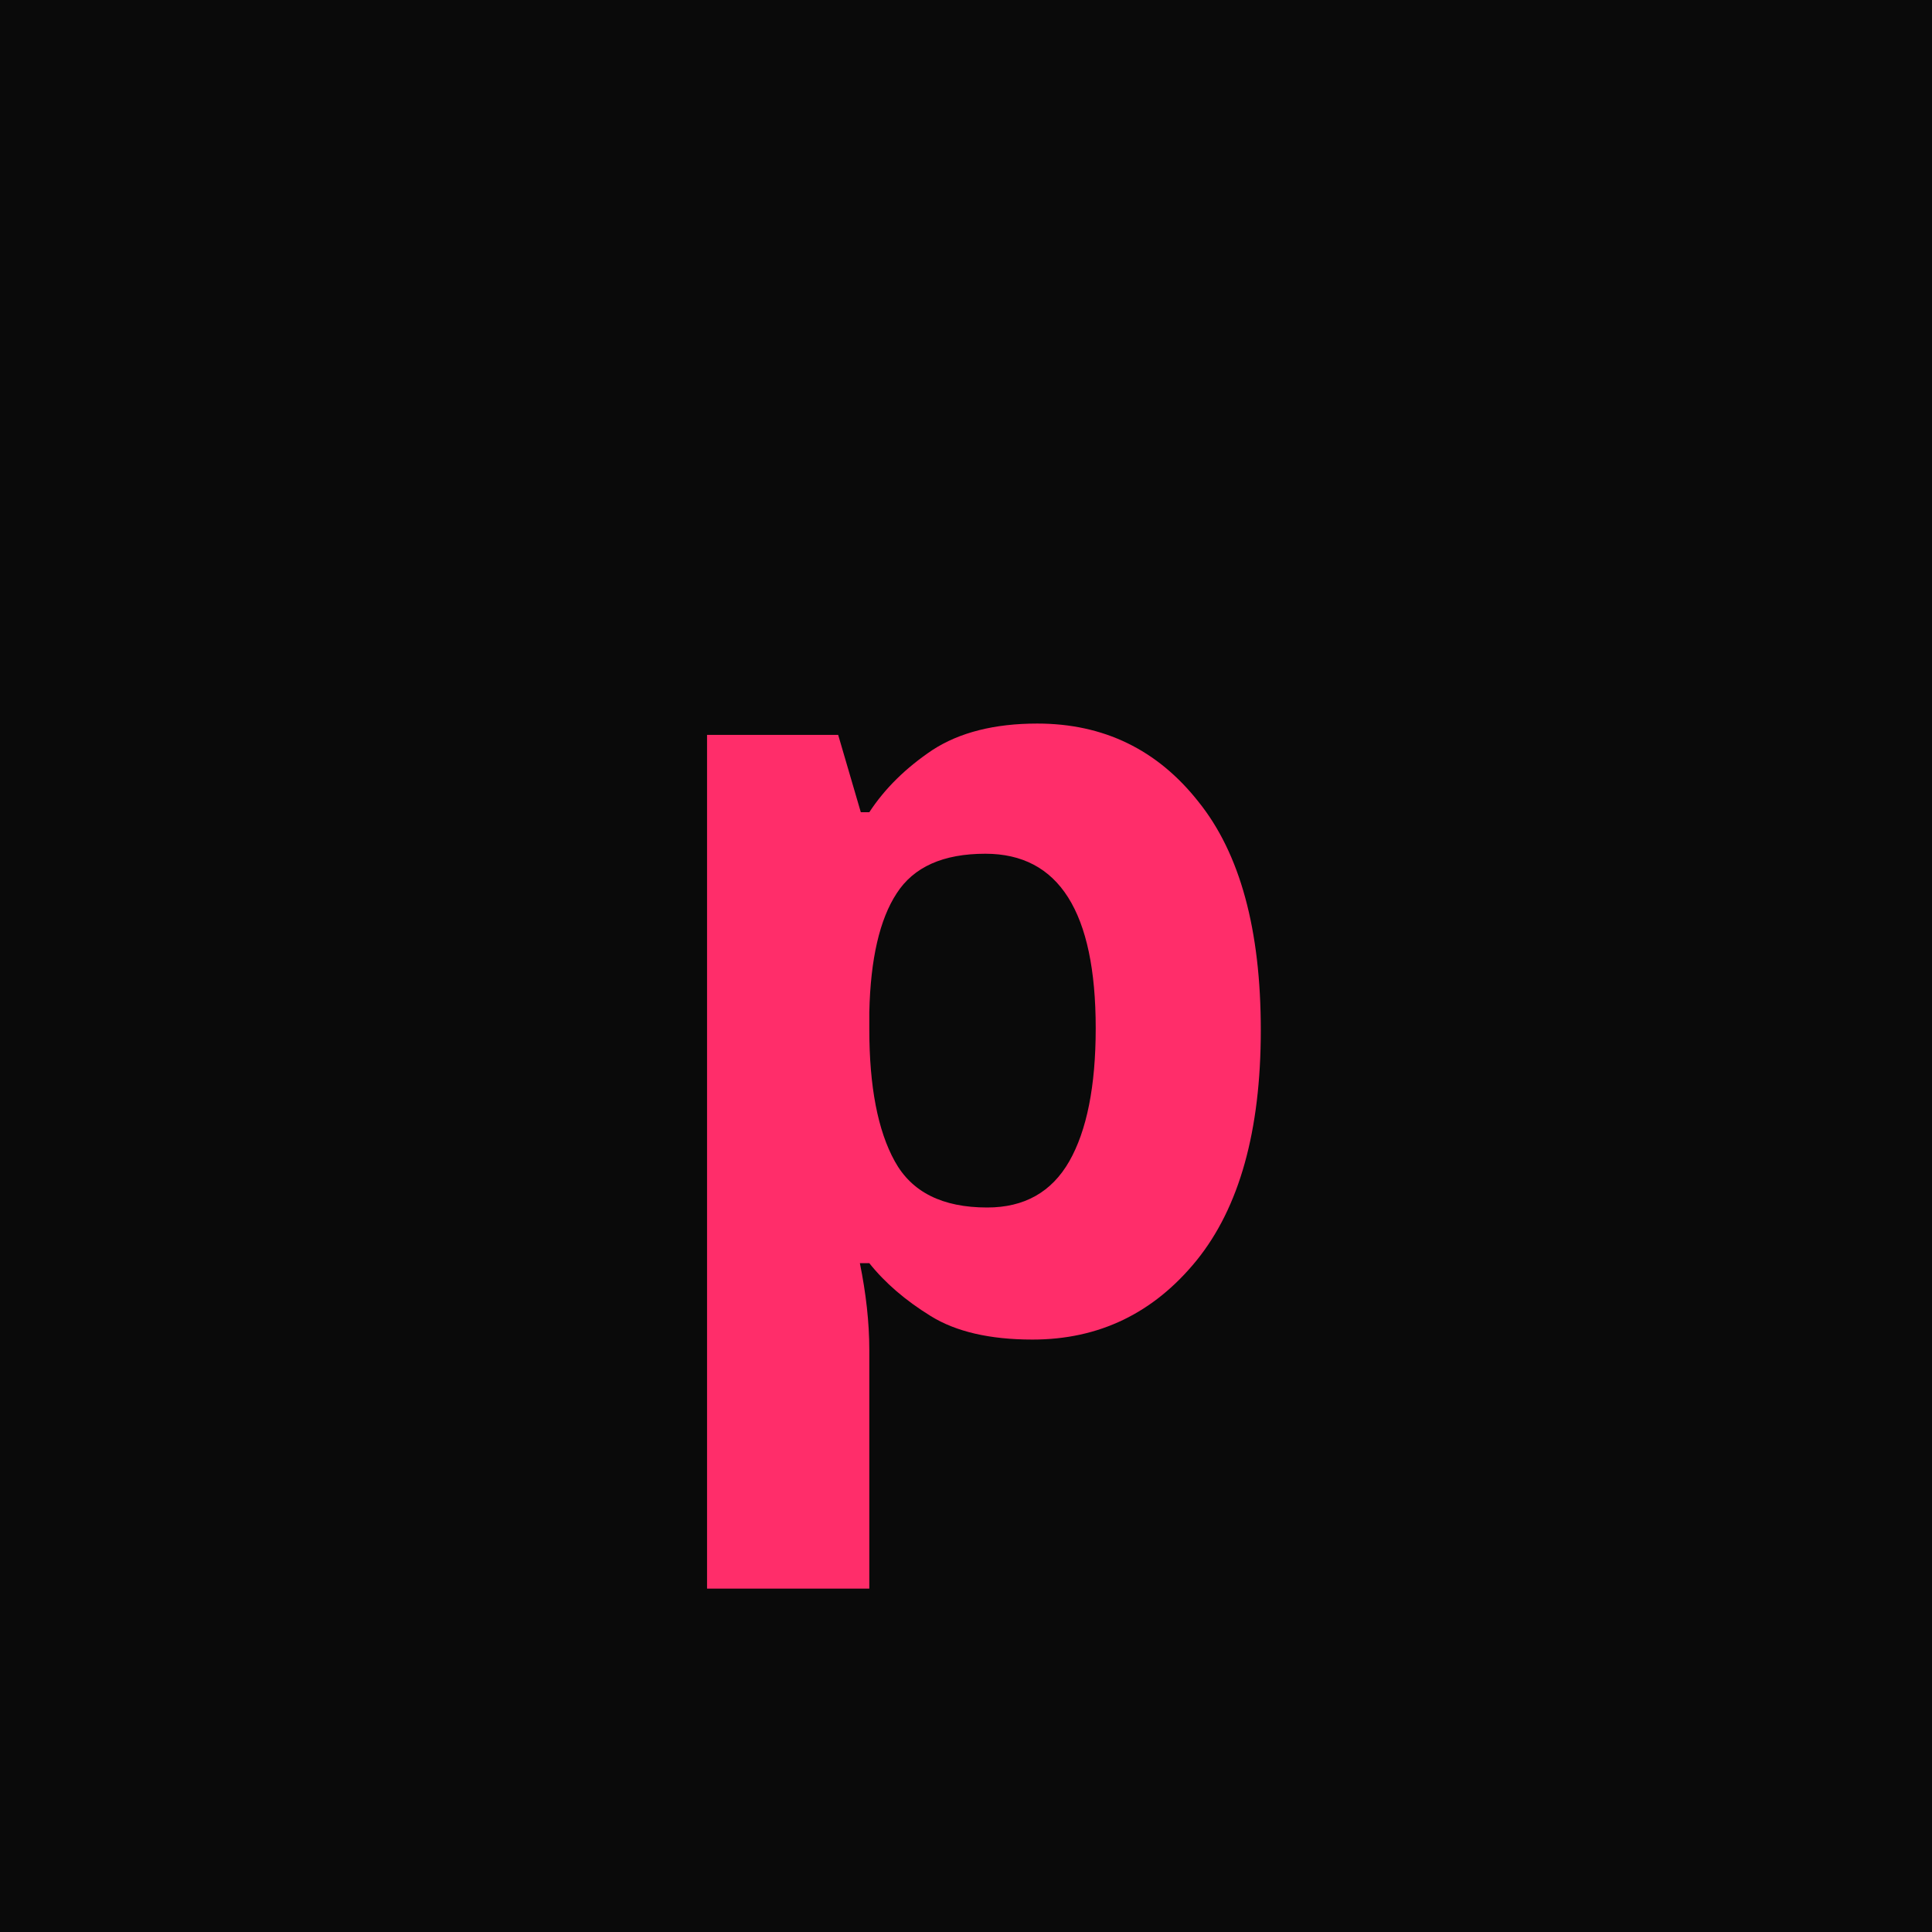
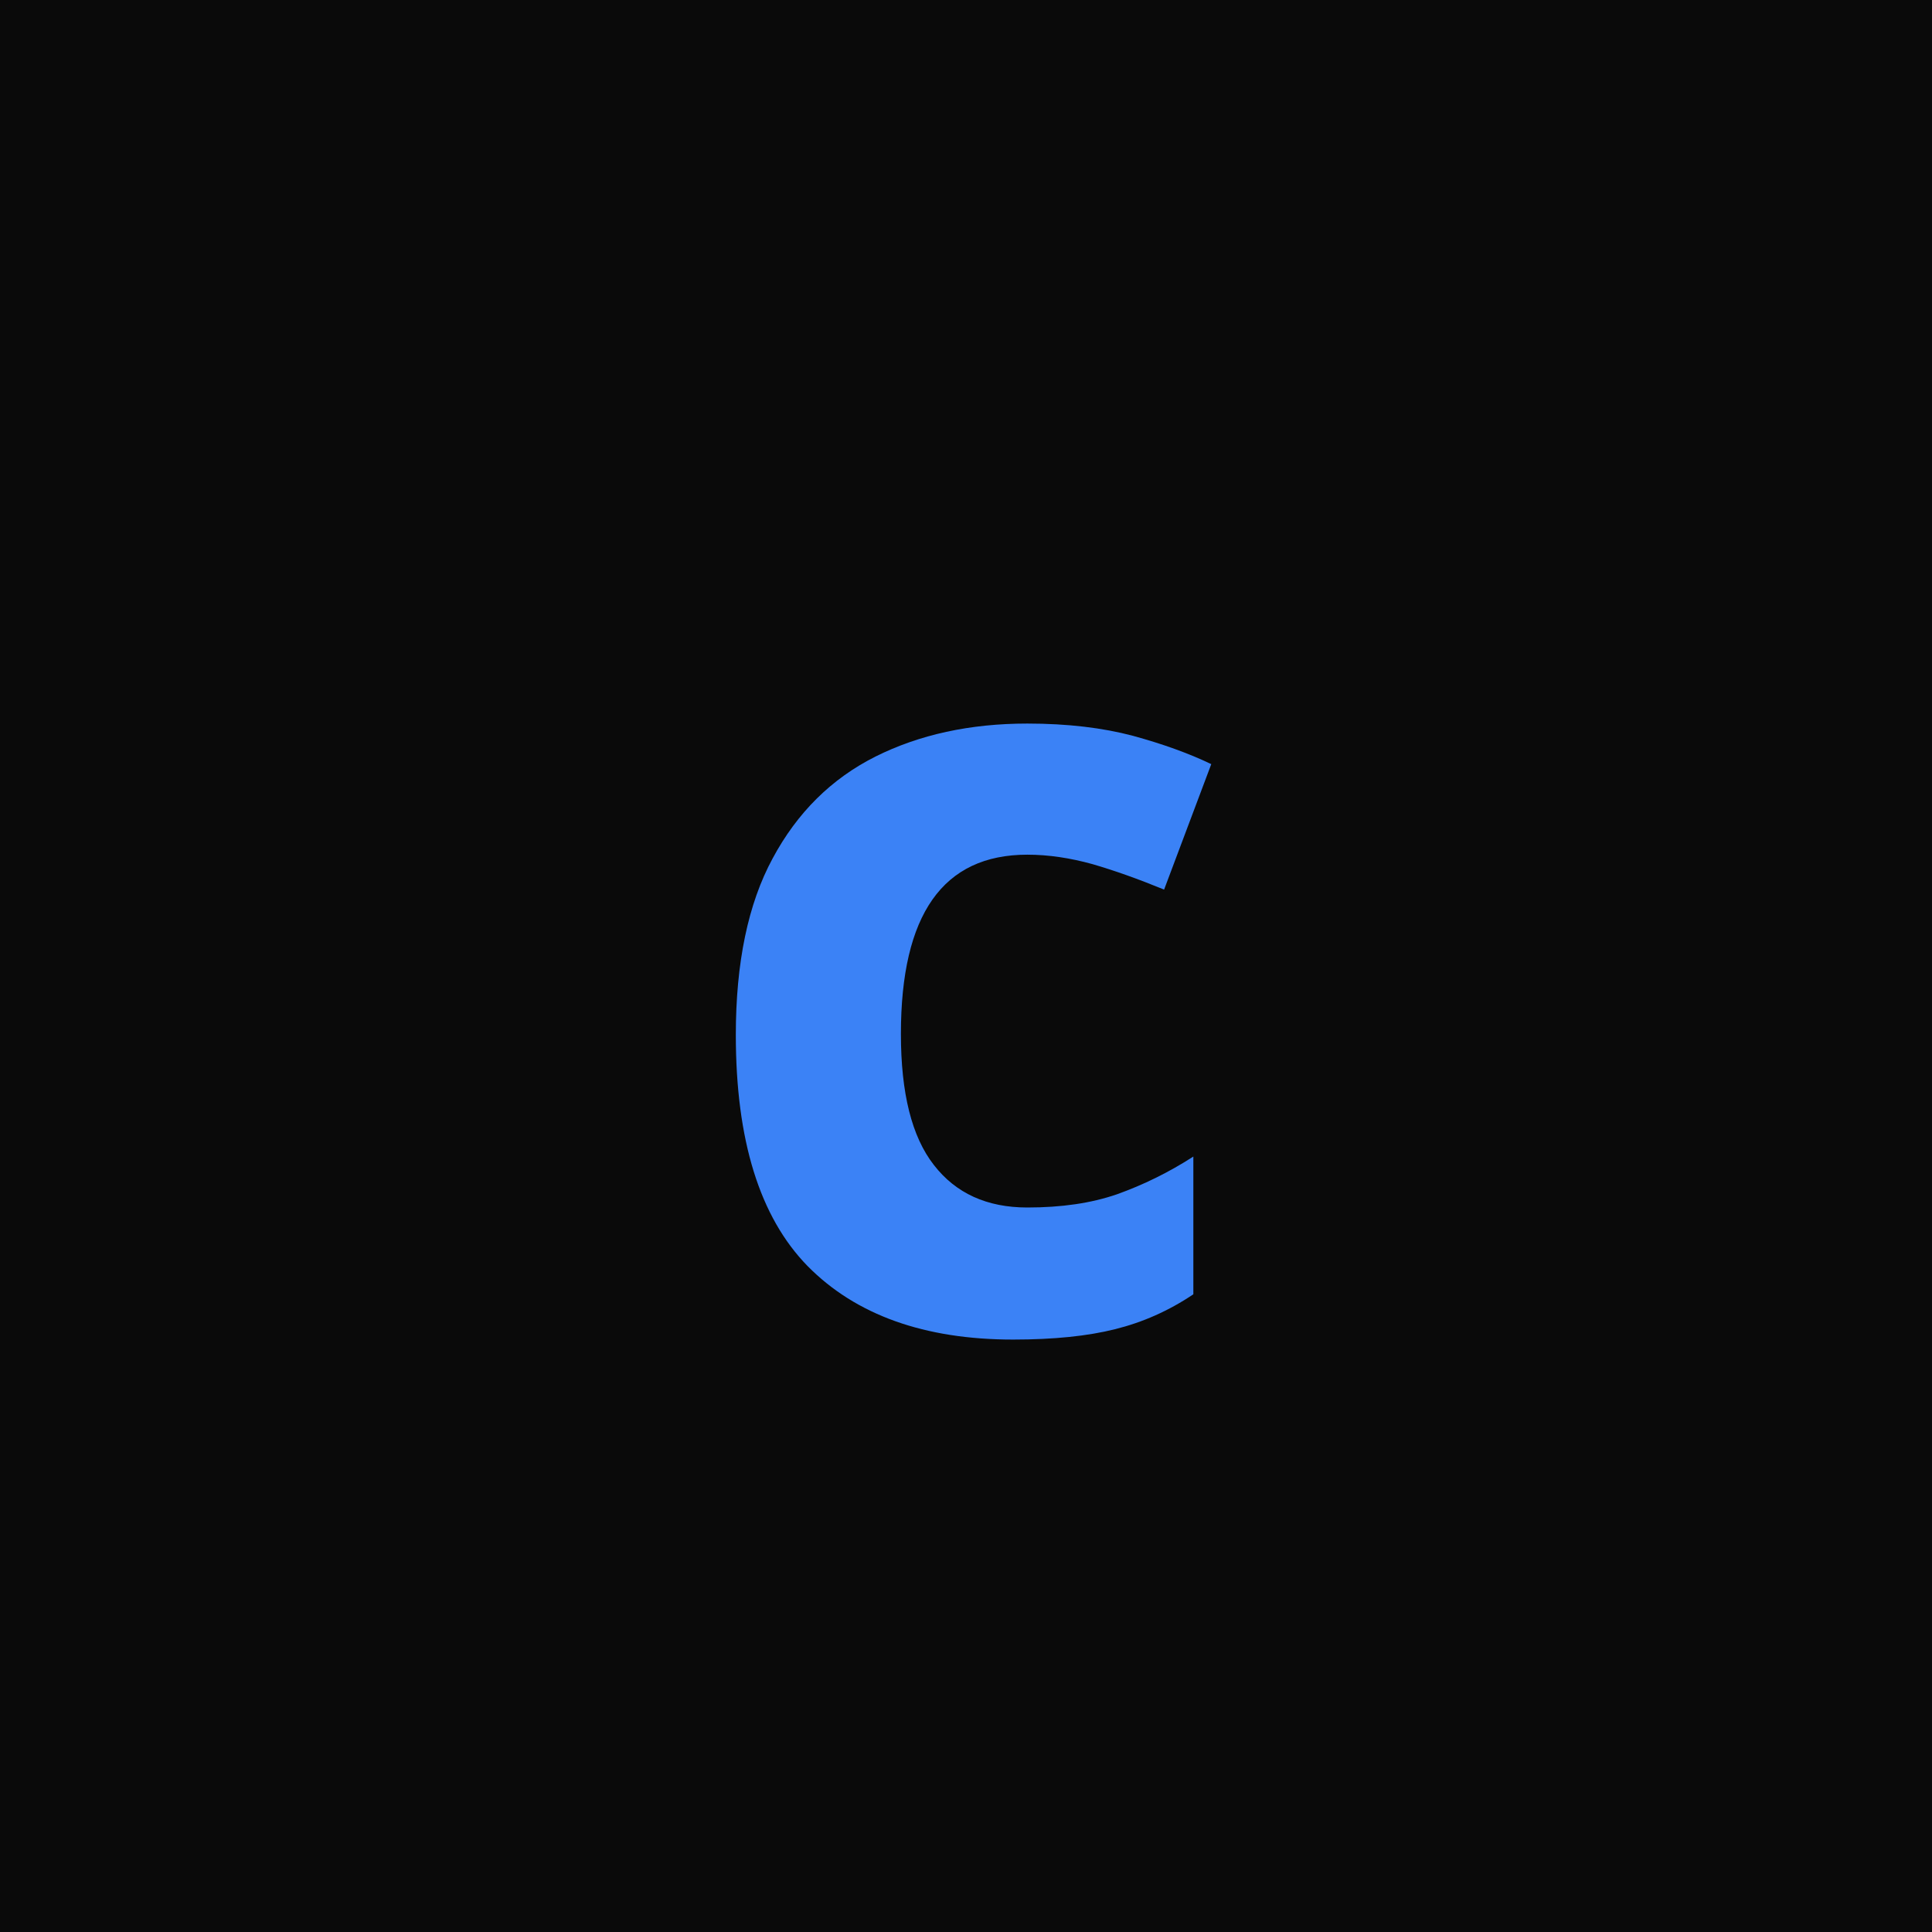
<svg xmlns="http://www.w3.org/2000/svg" viewBox="0 0 32 32" fill="none">
  <rect width="32" height="32" fill="#0a0a0a" />
-   <text x="16" y="22" text-anchor="middle" font-family="system-ui,sans-serif" font-size="18" font-weight="700" fill="#ff2d6a">p</text>
+   <text x="16" y="22" text-anchor="middle" font-family="system-ui,sans-serif" font-size="18" font-weight="700" fill="#3b82f6">c</text>
</svg>
